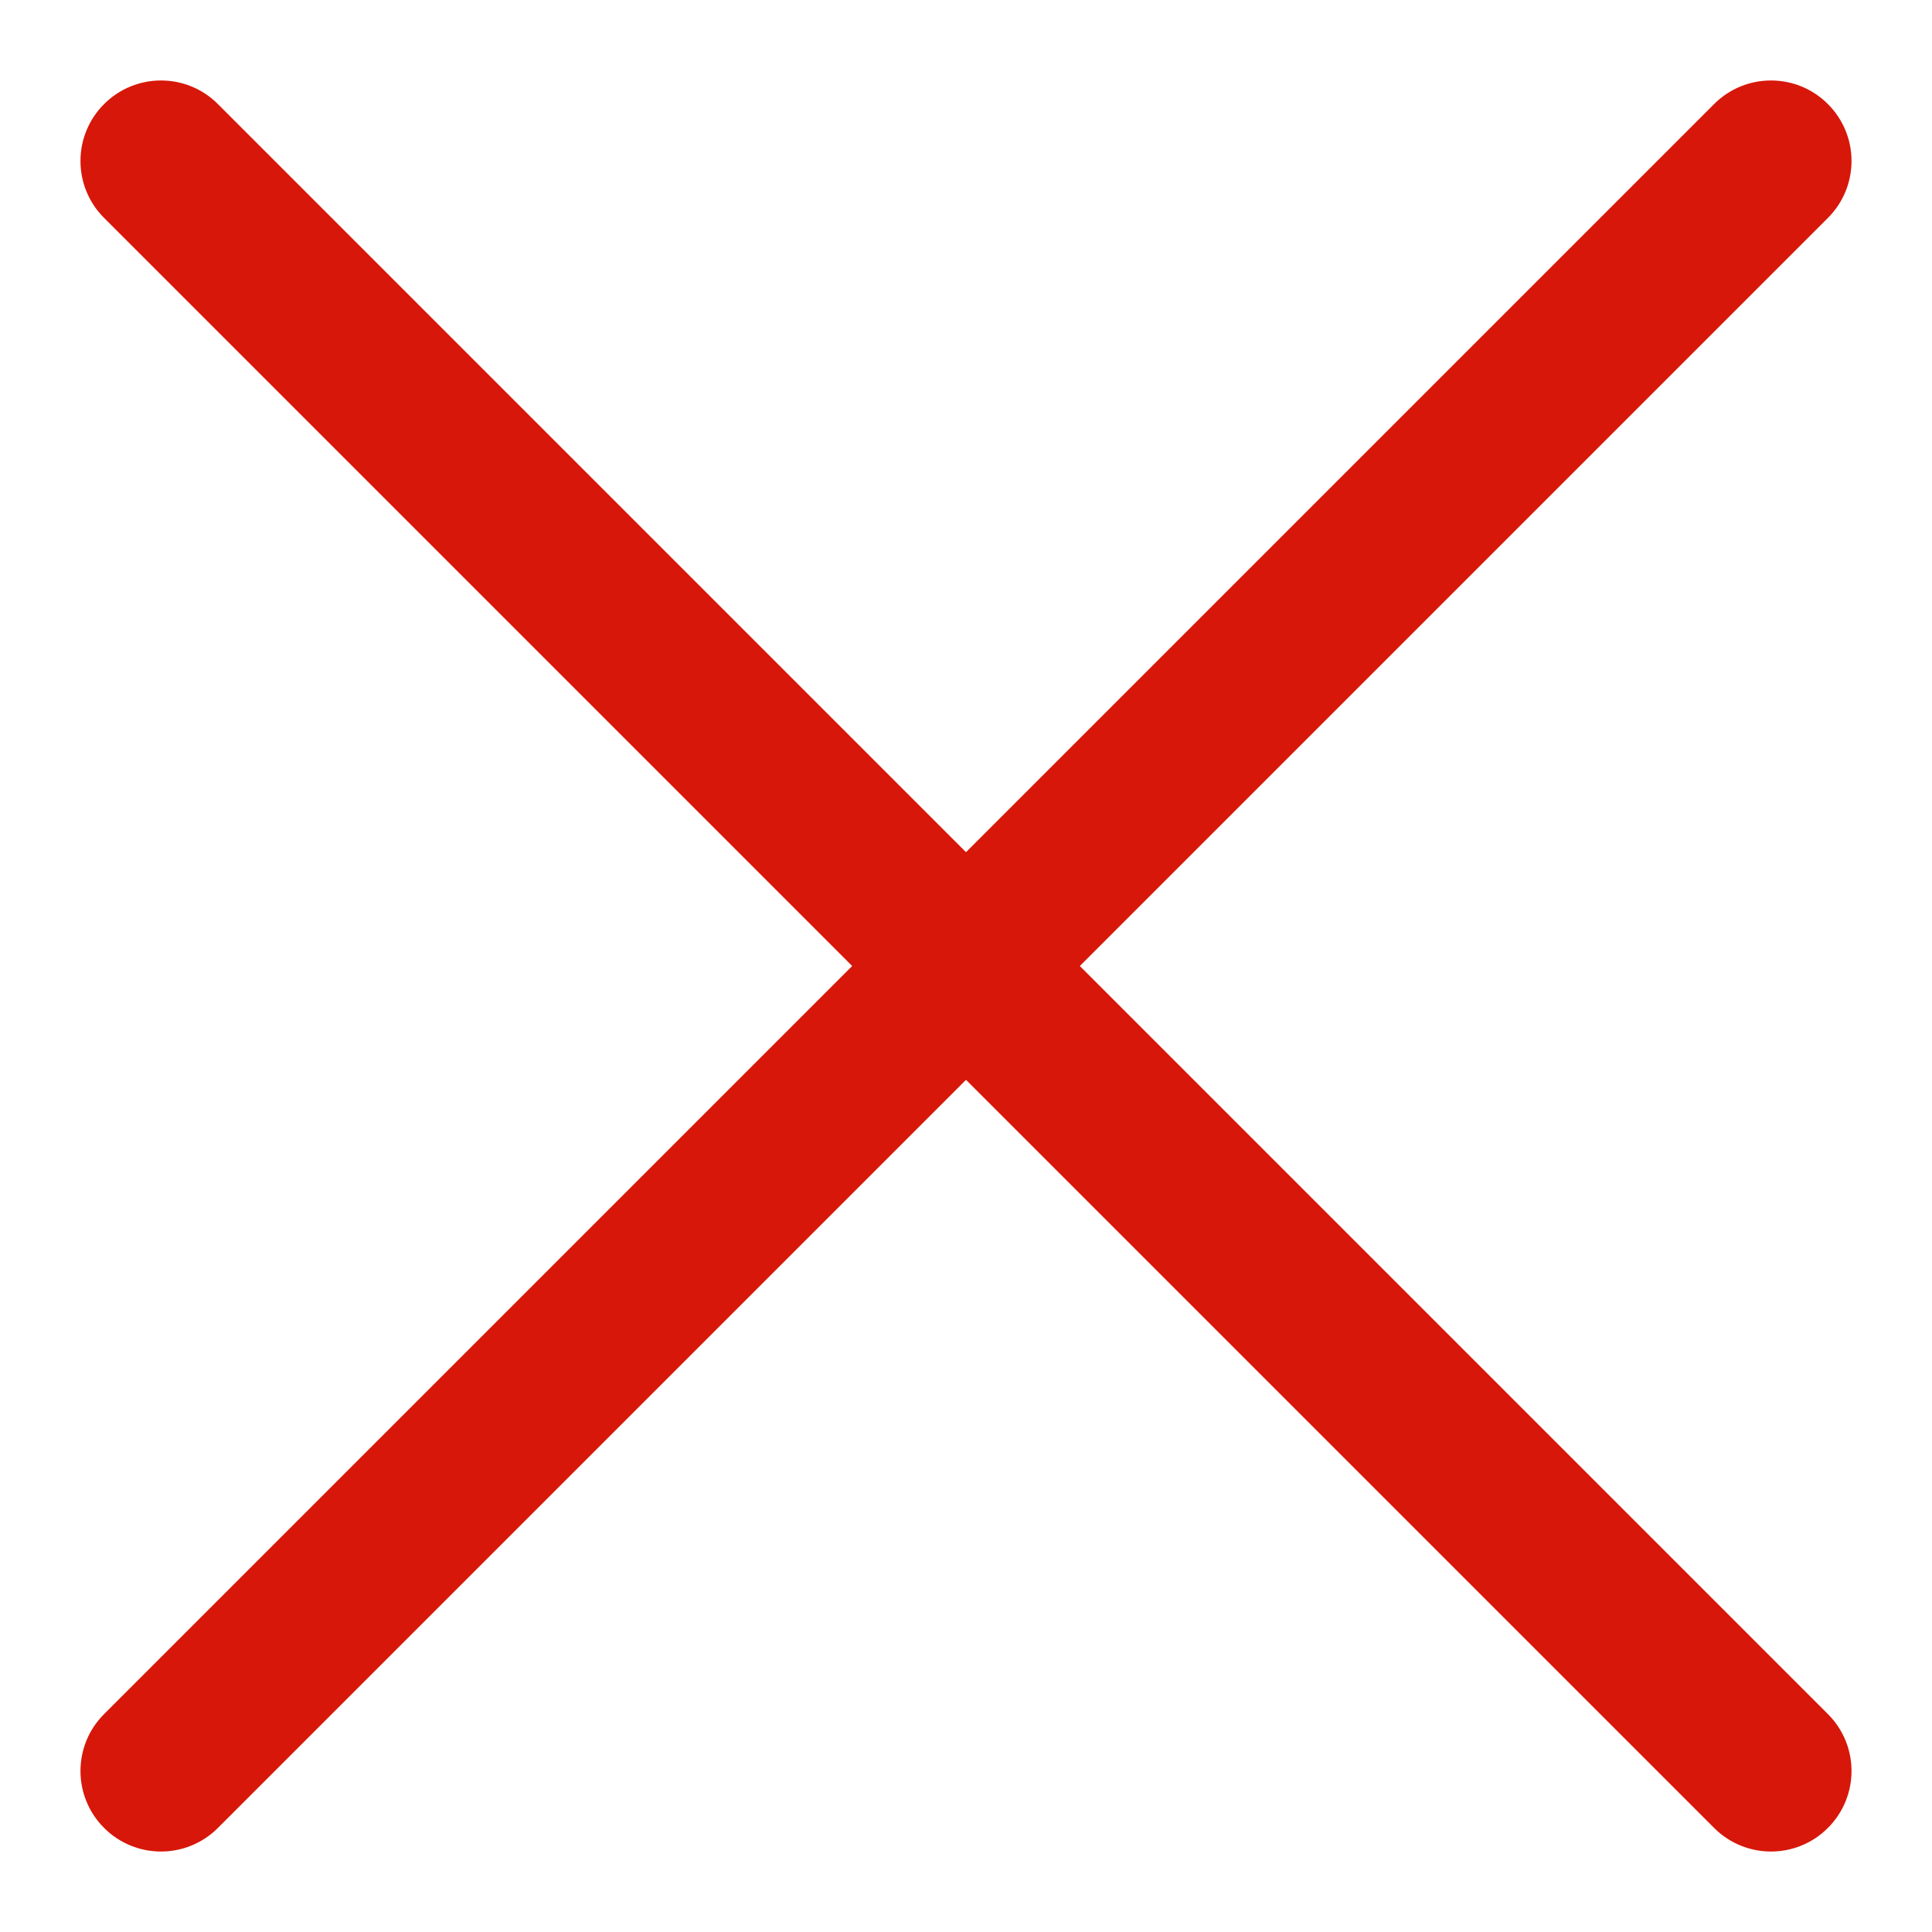
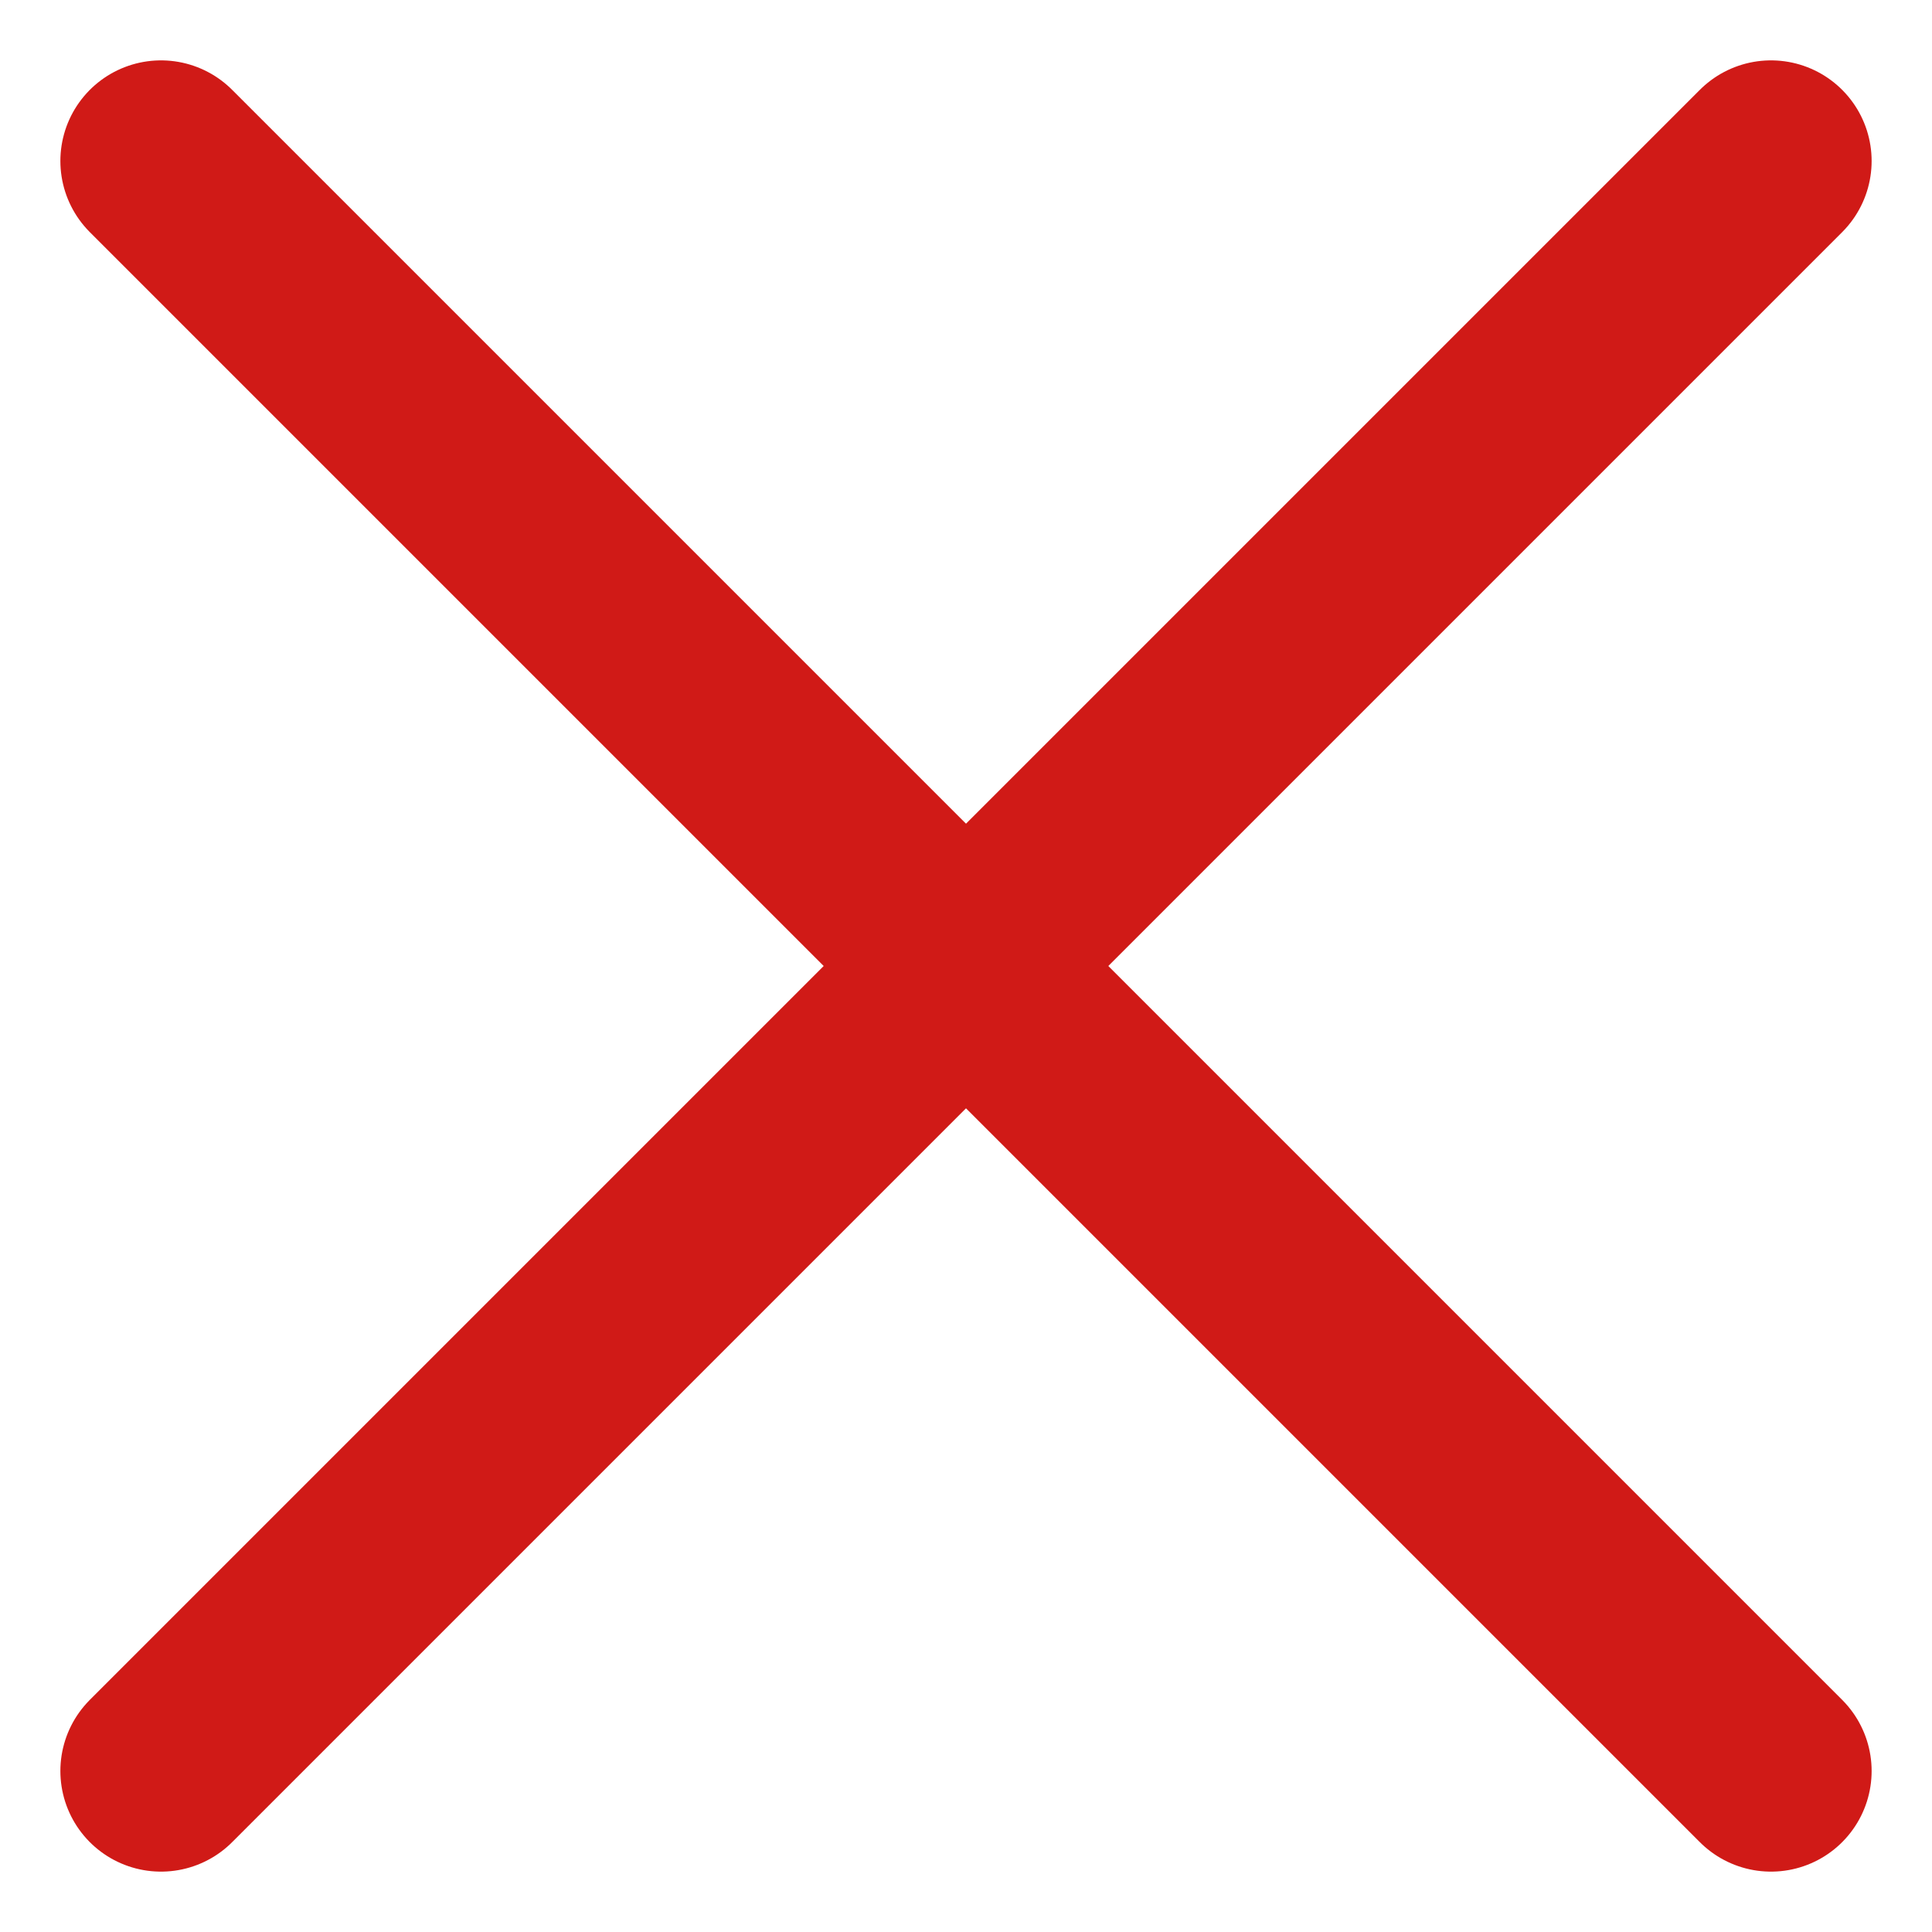
<svg xmlns="http://www.w3.org/2000/svg" width="16" height="16" viewBox="0 0 24 24" fill="none" data-reactroot="">
-   <path fill="#d71709" d="M22.707 1.293C23.098 1.683 23.098 2.317 22.707 2.707L2.707 22.707C2.317 23.098 1.683 23.098 1.293 22.707C0.902 22.317 0.902 21.683 1.293 21.293L21.293 1.293C21.683 0.902 22.317 0.902 22.707 1.293Z" clip-rule="evenodd" fill-rule="evenodd" undefined="1" />
-   <path fill="#d71709" d="M1.293 1.293C1.683 0.902 2.317 0.902 2.707 1.293L22.707 21.293C23.098 21.683 23.098 22.317 22.707 22.707C22.317 23.098 21.683 23.098 21.293 22.707L1.293 2.707C0.902 2.317 0.902 1.683 1.293 1.293Z" clip-rule="evenodd" fill-rule="evenodd" undefined="1" />
+   <path stroke-linejoin="round" stroke-linecap="round" stroke-miterlimit="10" stroke-width="2.5" stroke="#d01a17" d="M2 2L22 22" />
+   <path stroke-linejoin="round" stroke-linecap="round" stroke-miterlimit="10" stroke-width="2.5" stroke="#d01a17" d="M22 2L2 22" />
</svg>
